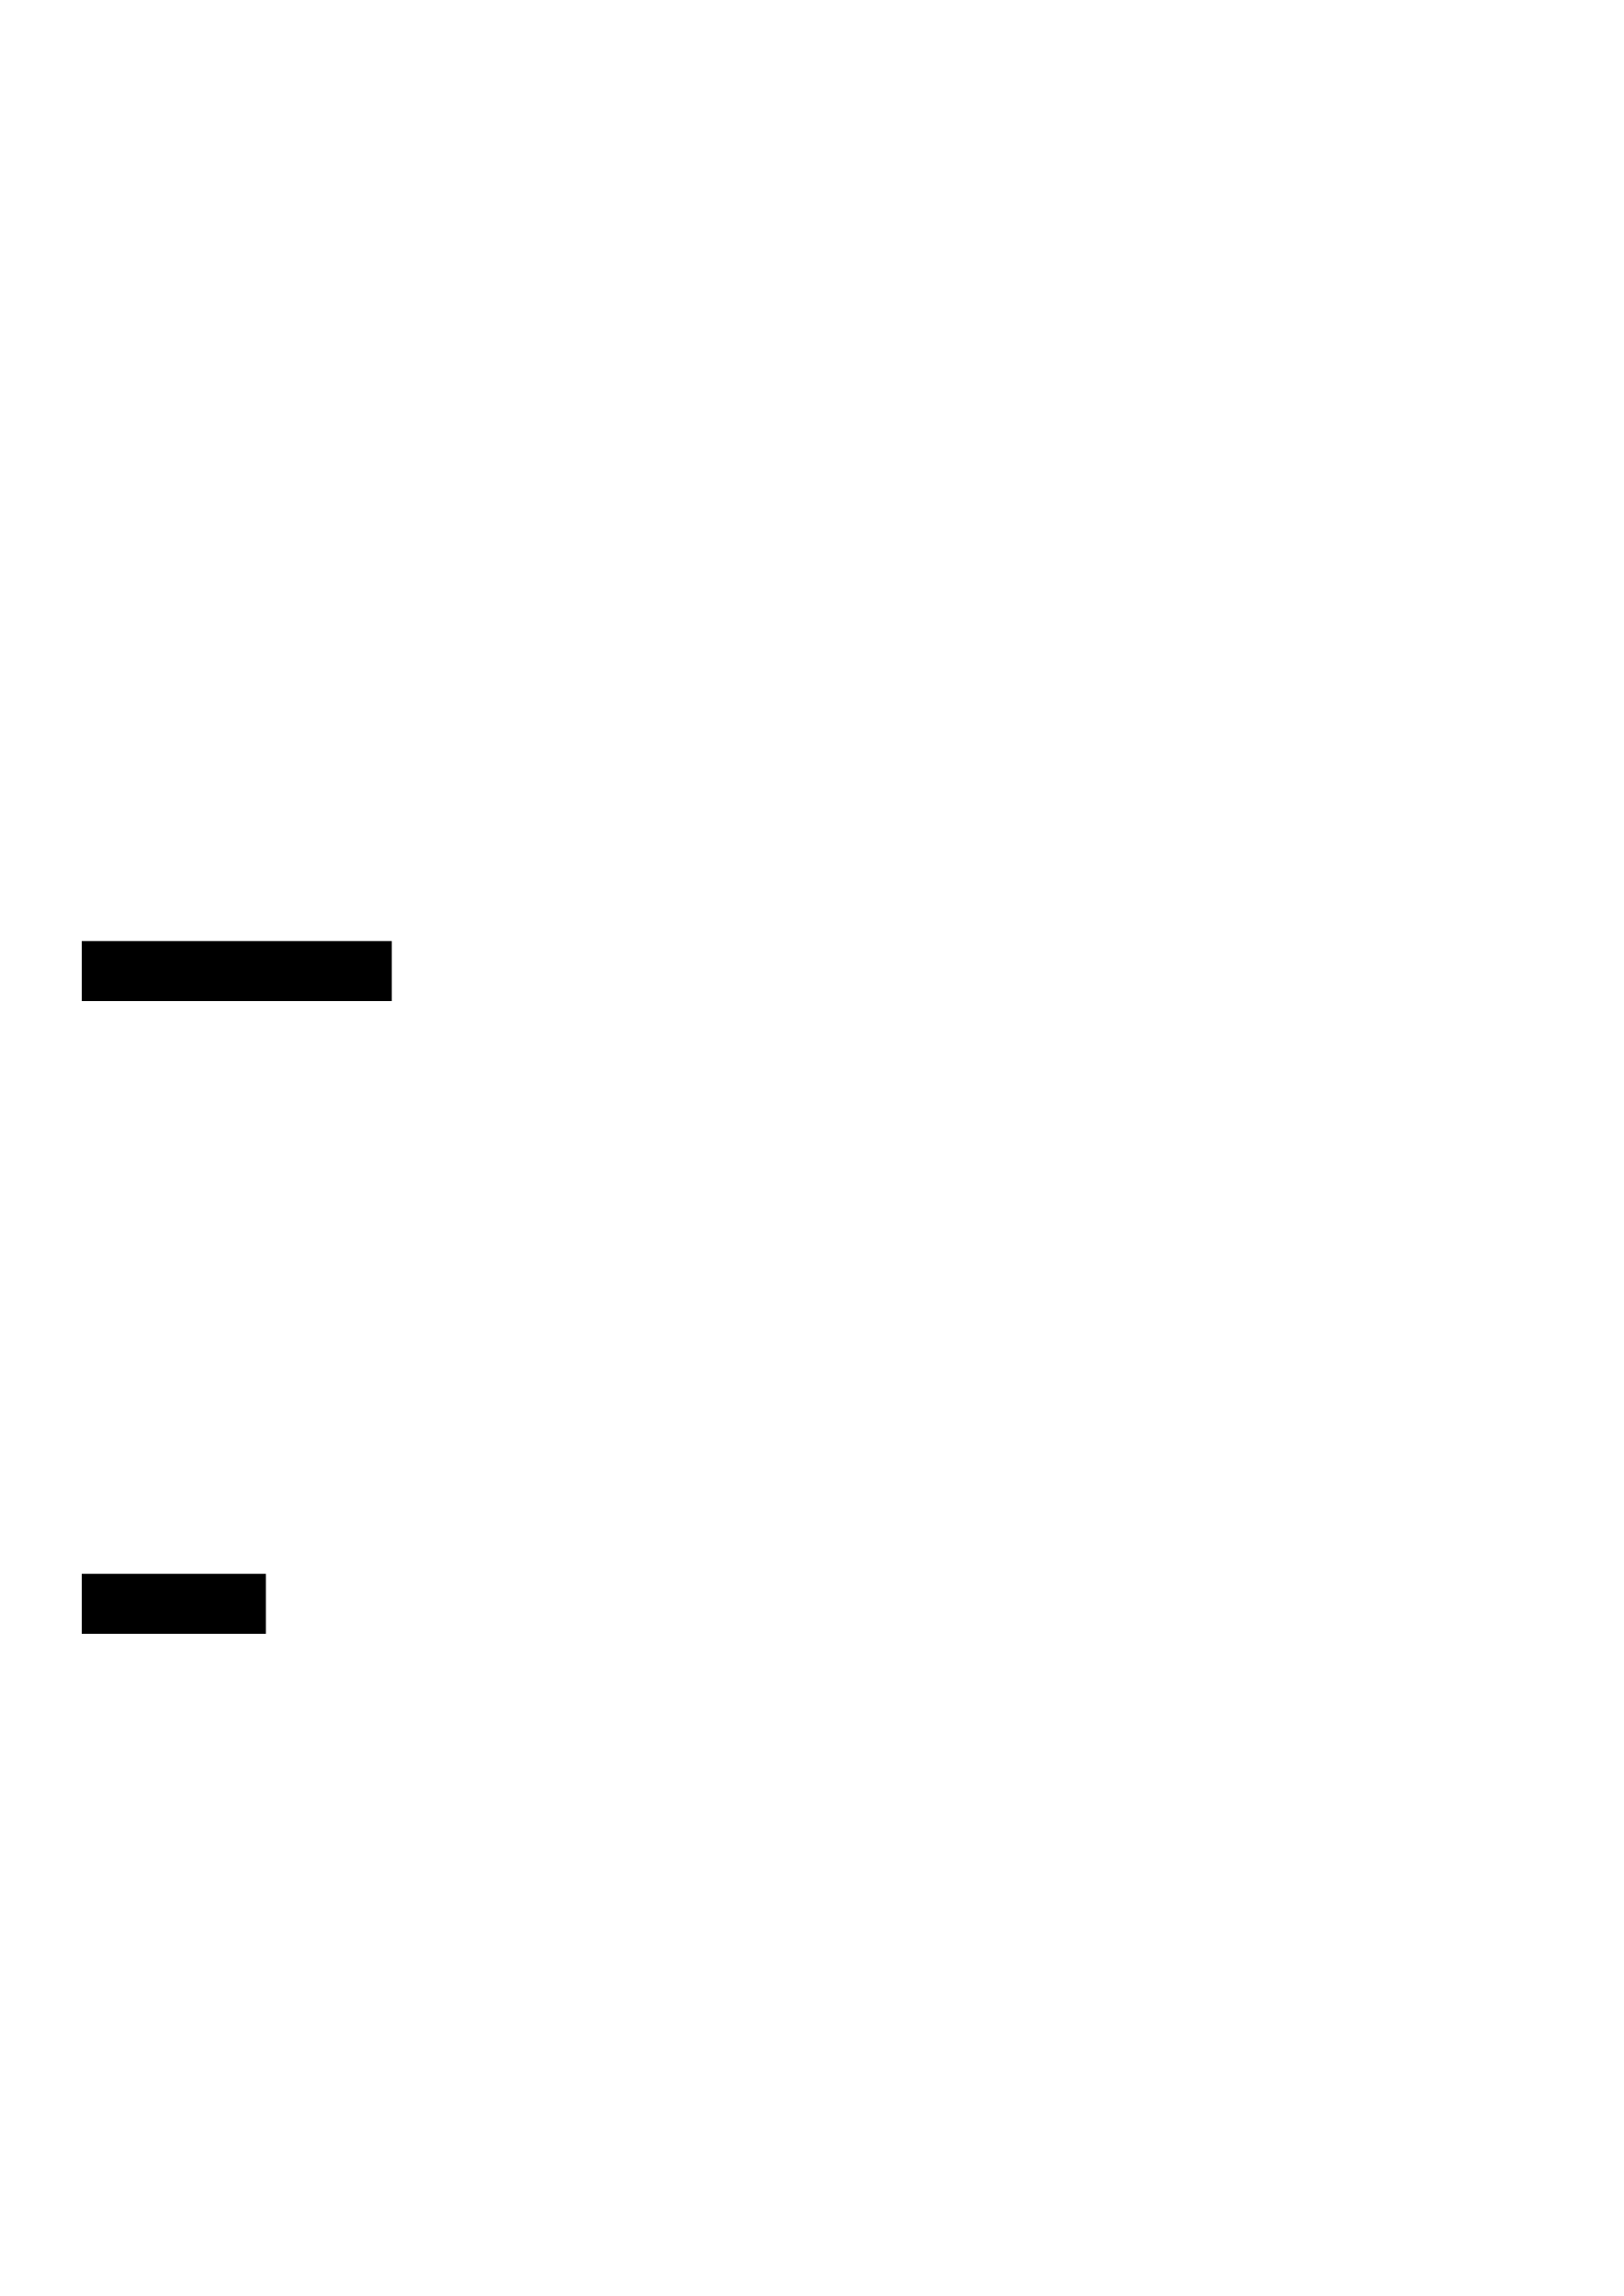
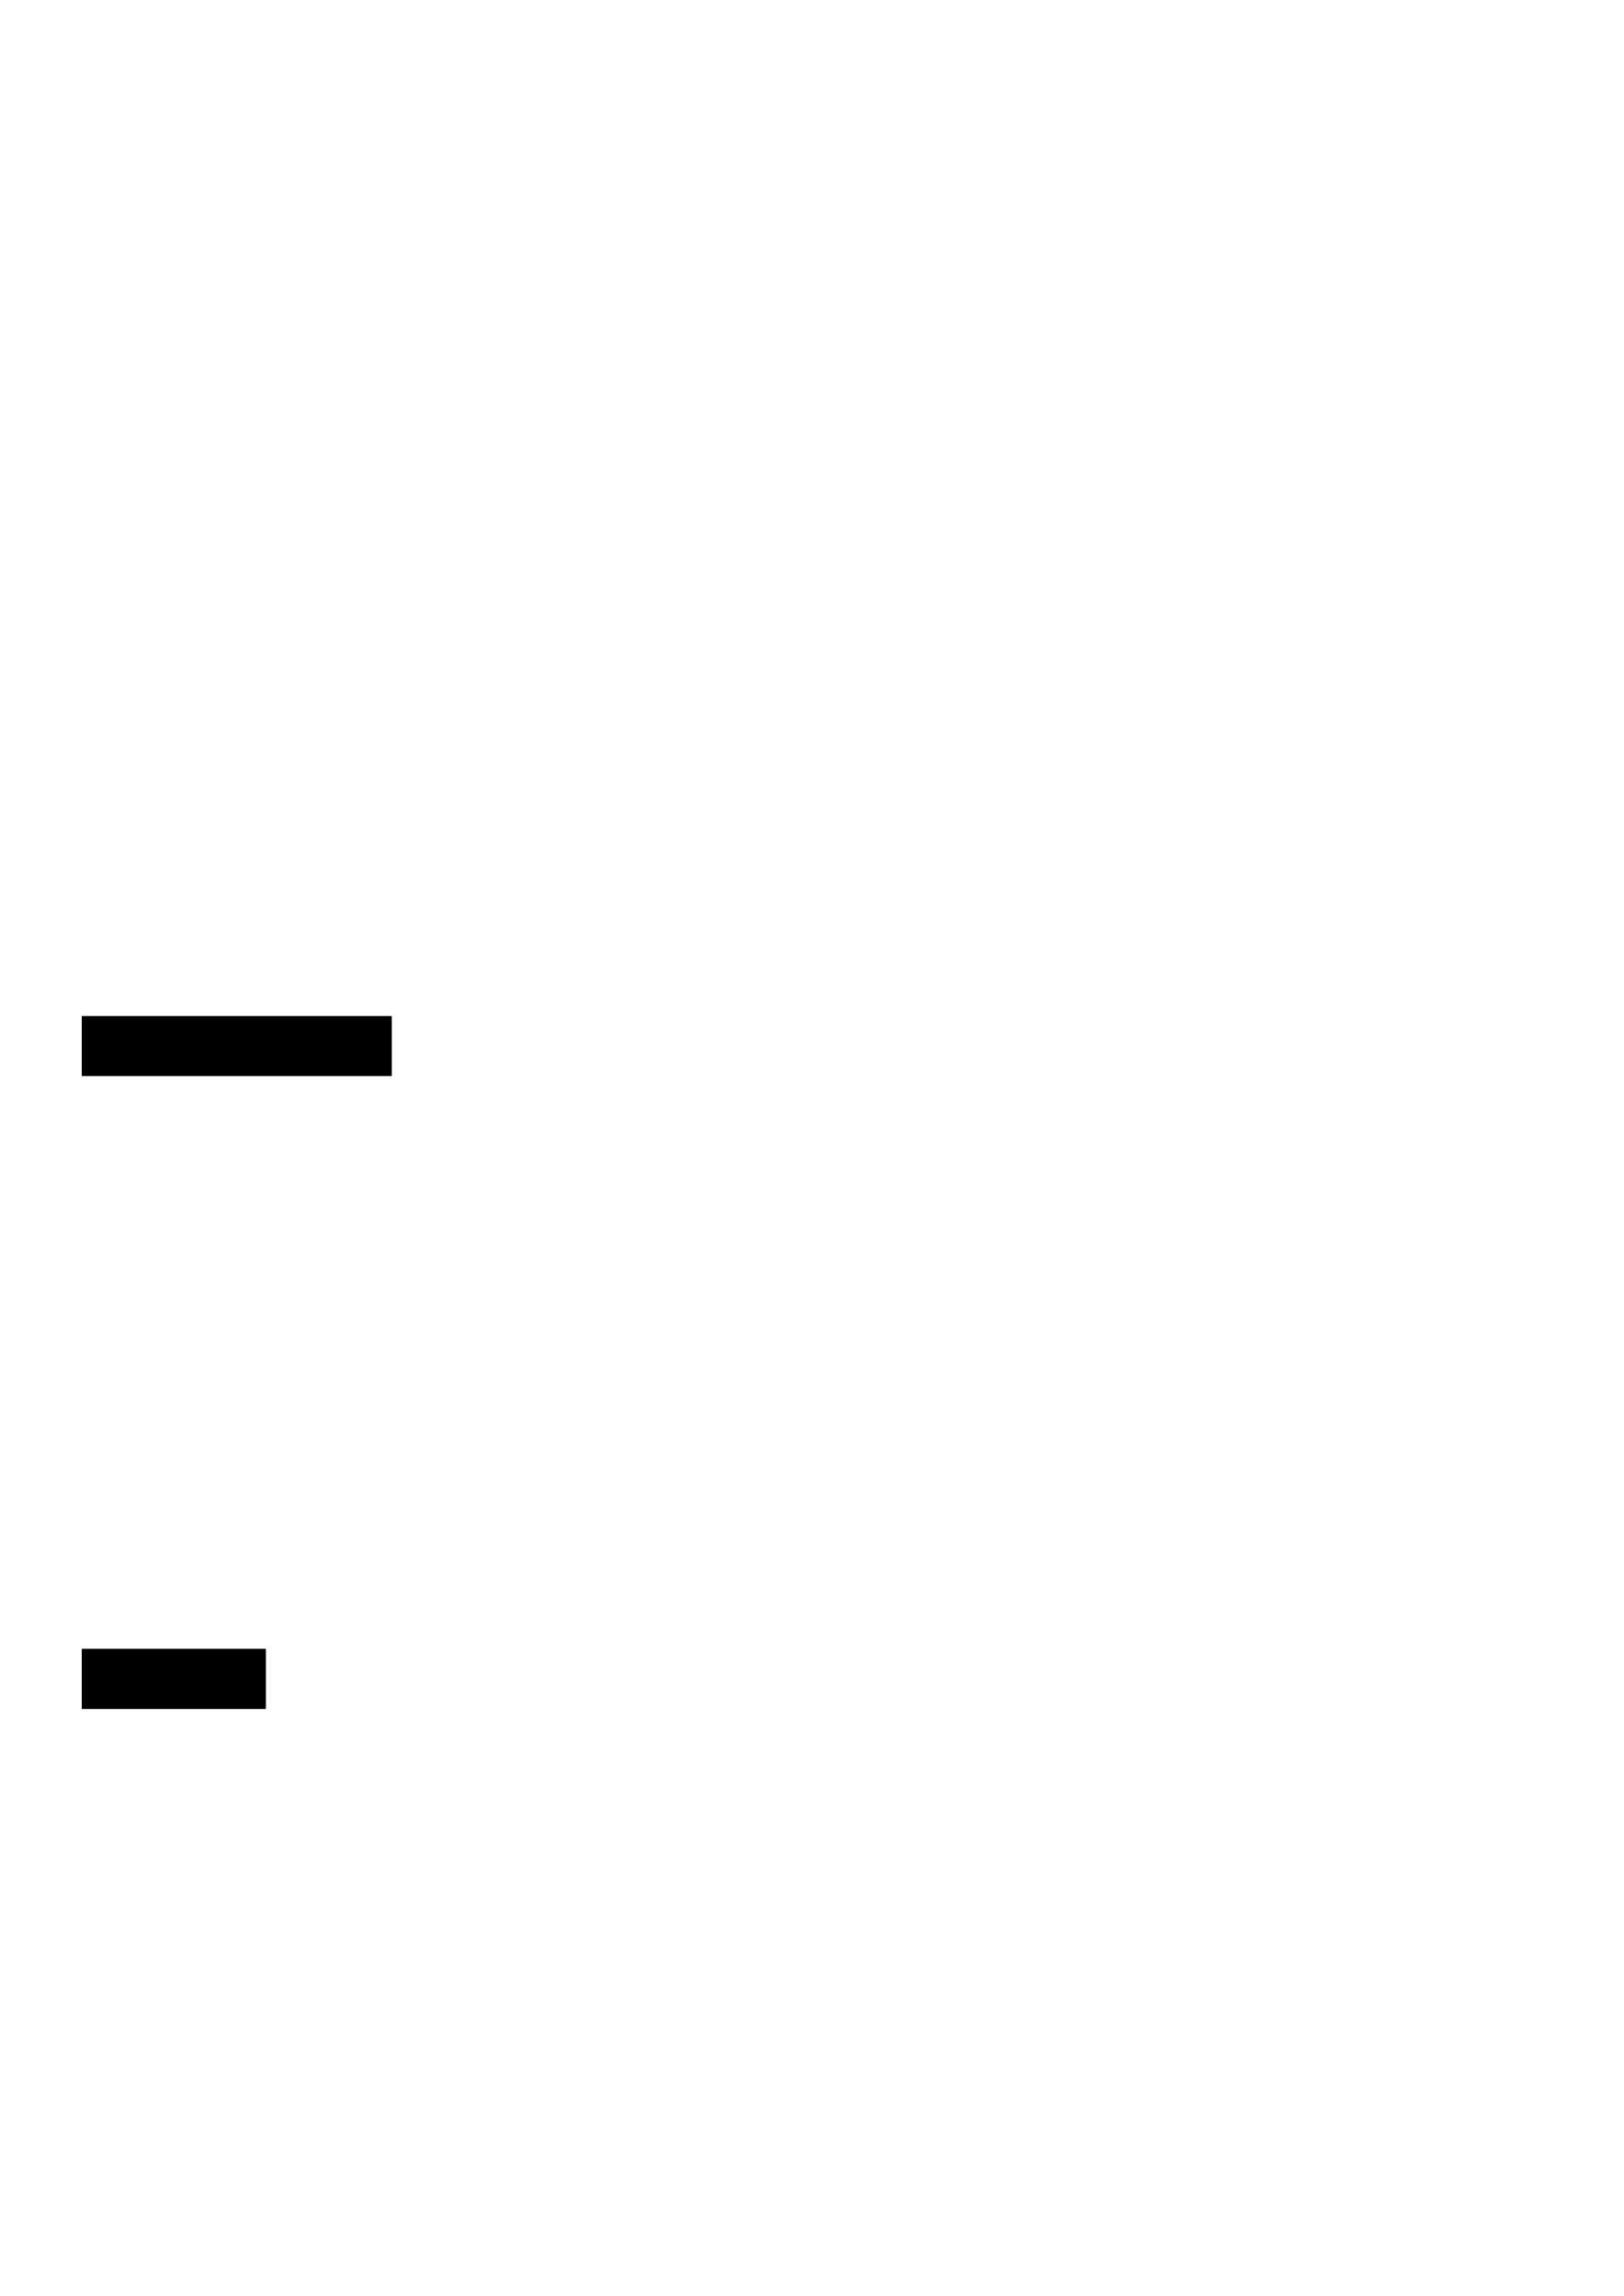
<svg xmlns="http://www.w3.org/2000/svg" viewBox="0 0 909 1286" version="1.1">
  <defs>
    <style>
.g0_5{fill:#000;}
</style>
  </defs>
-   <path d="M45.8 527.1H219.4v33.6H45.8V527.1Z" class="g0_5" />
-   <path d="M45.8 881.5H148.9v33.6H45.8V881.5Z" class="g0_5" />
+   <path d="M45.8 569.1H219.4v33.6H45.8V569.1Z" class="g0_5" />
+   <path d="M45.8 923.5H148.9v33.7H45.8V923.5Z" class="g0_5" />
</svg>
